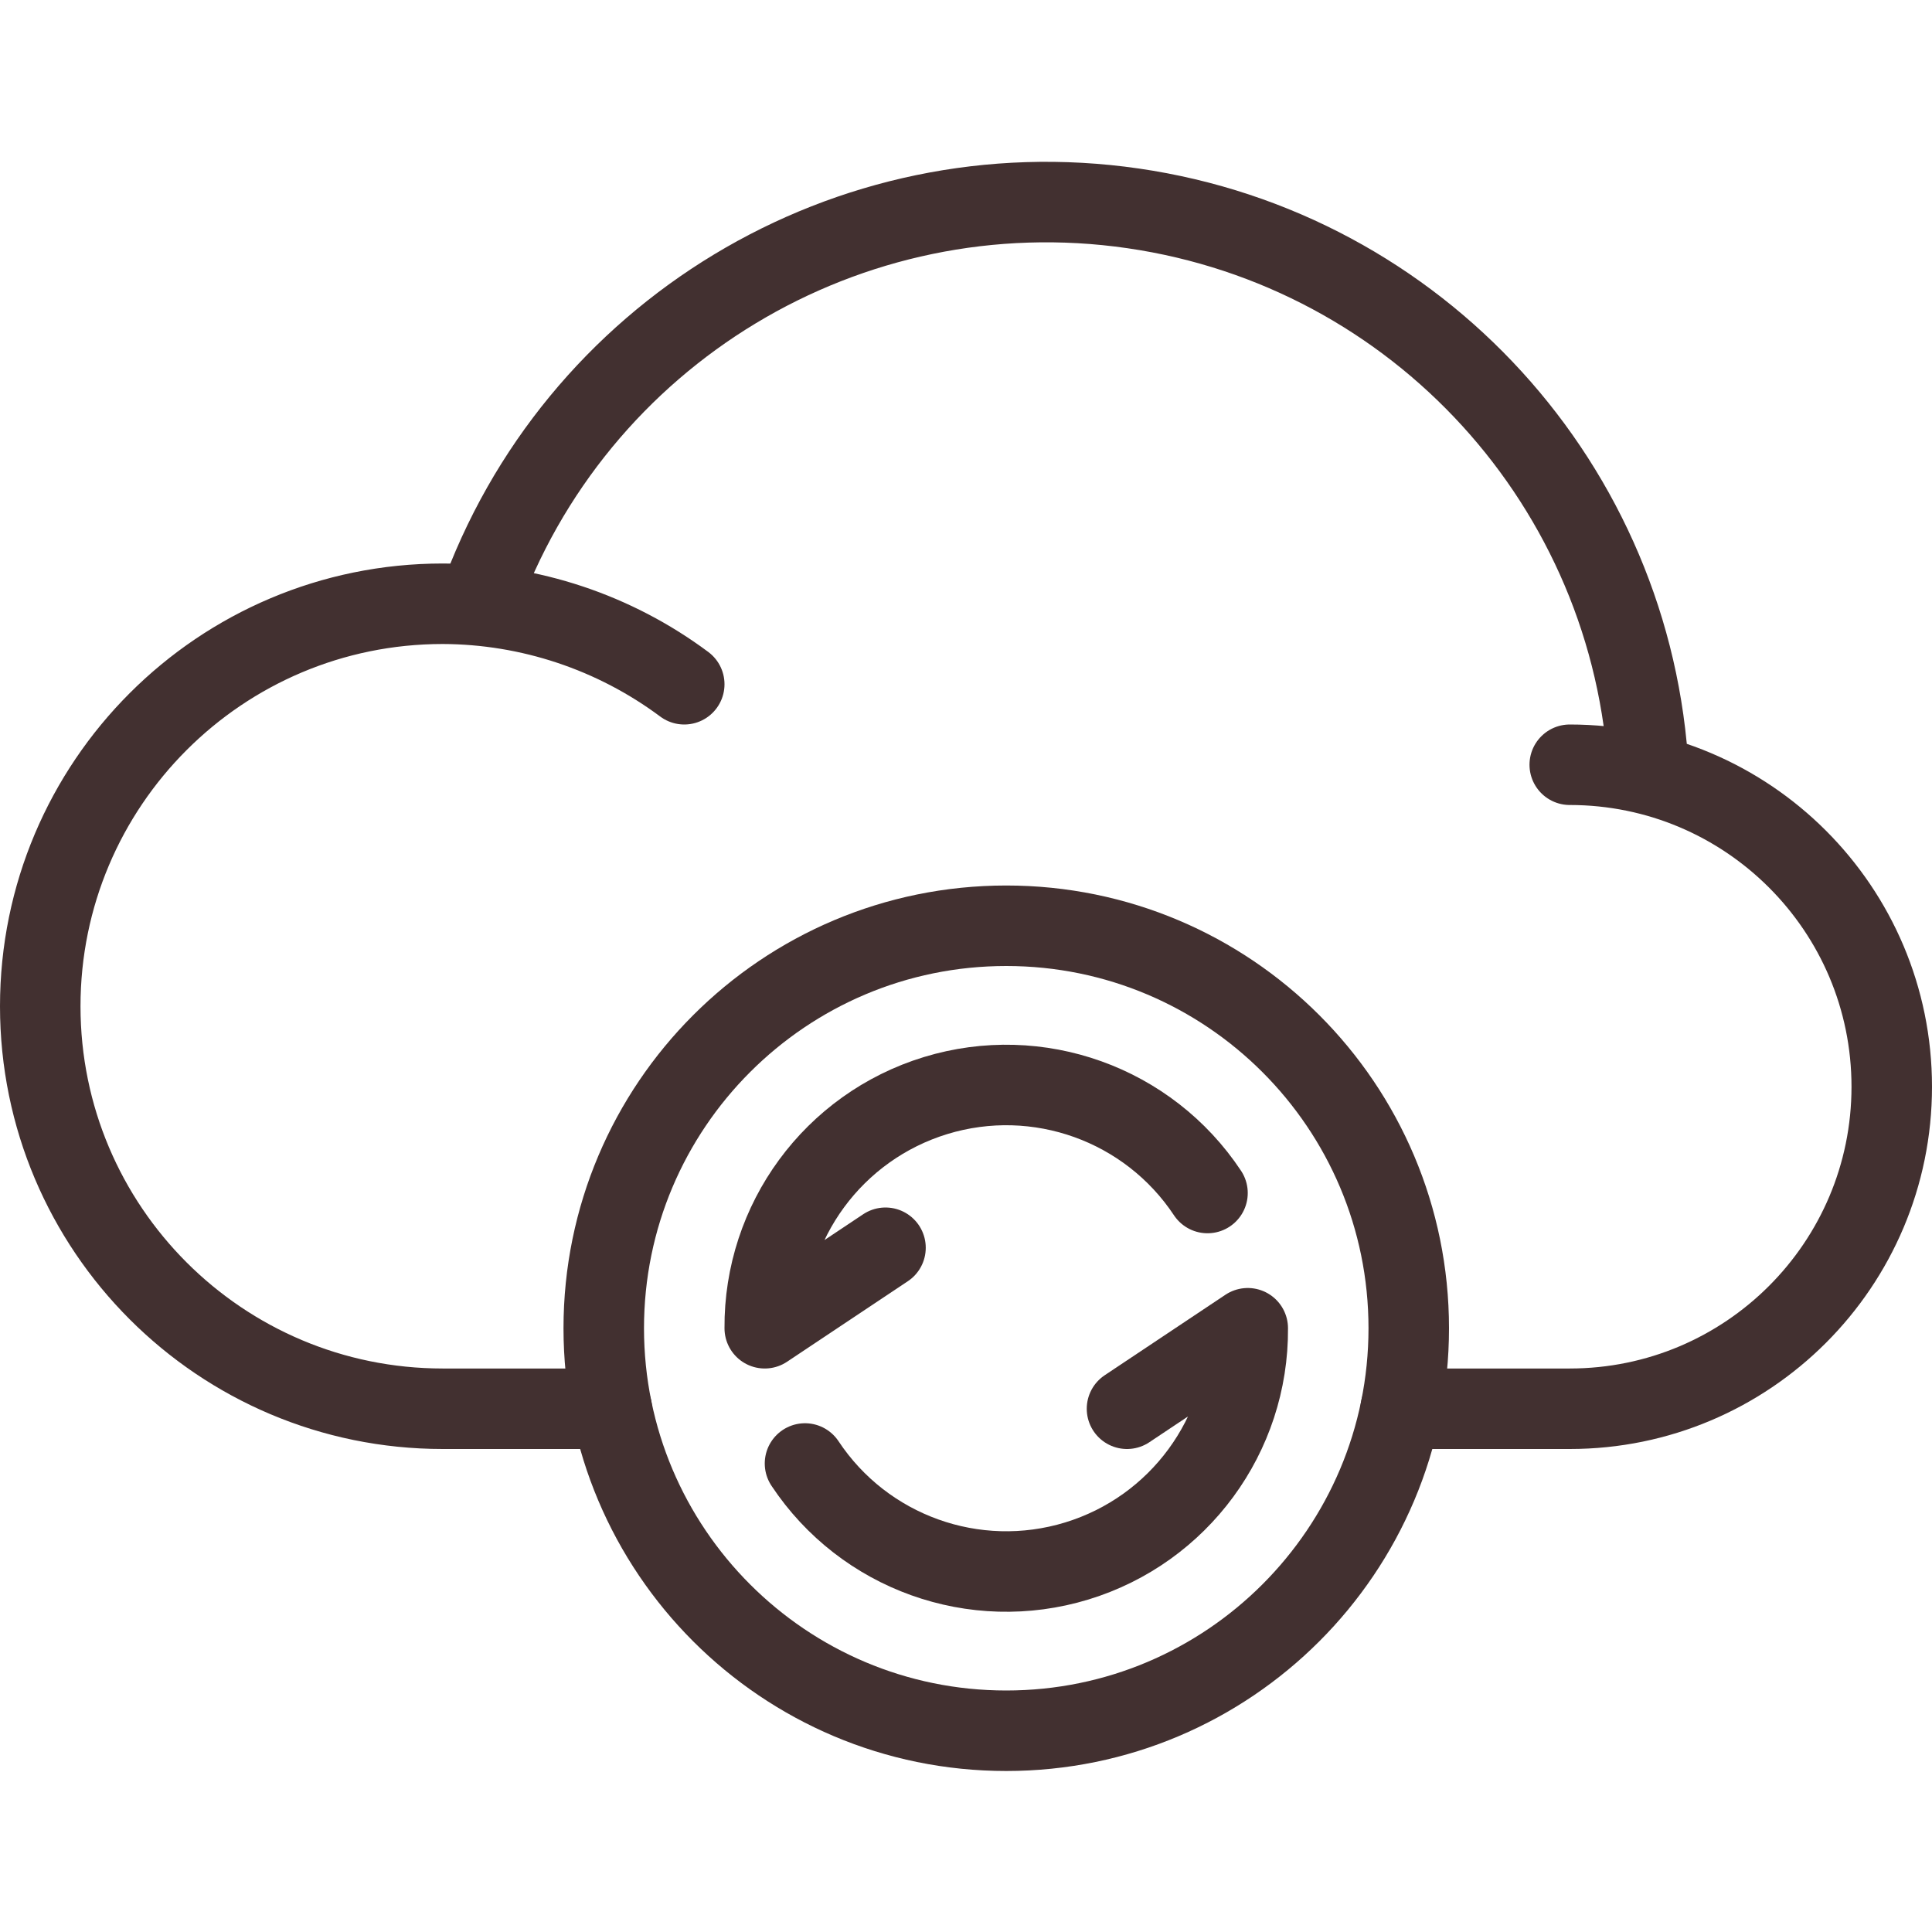
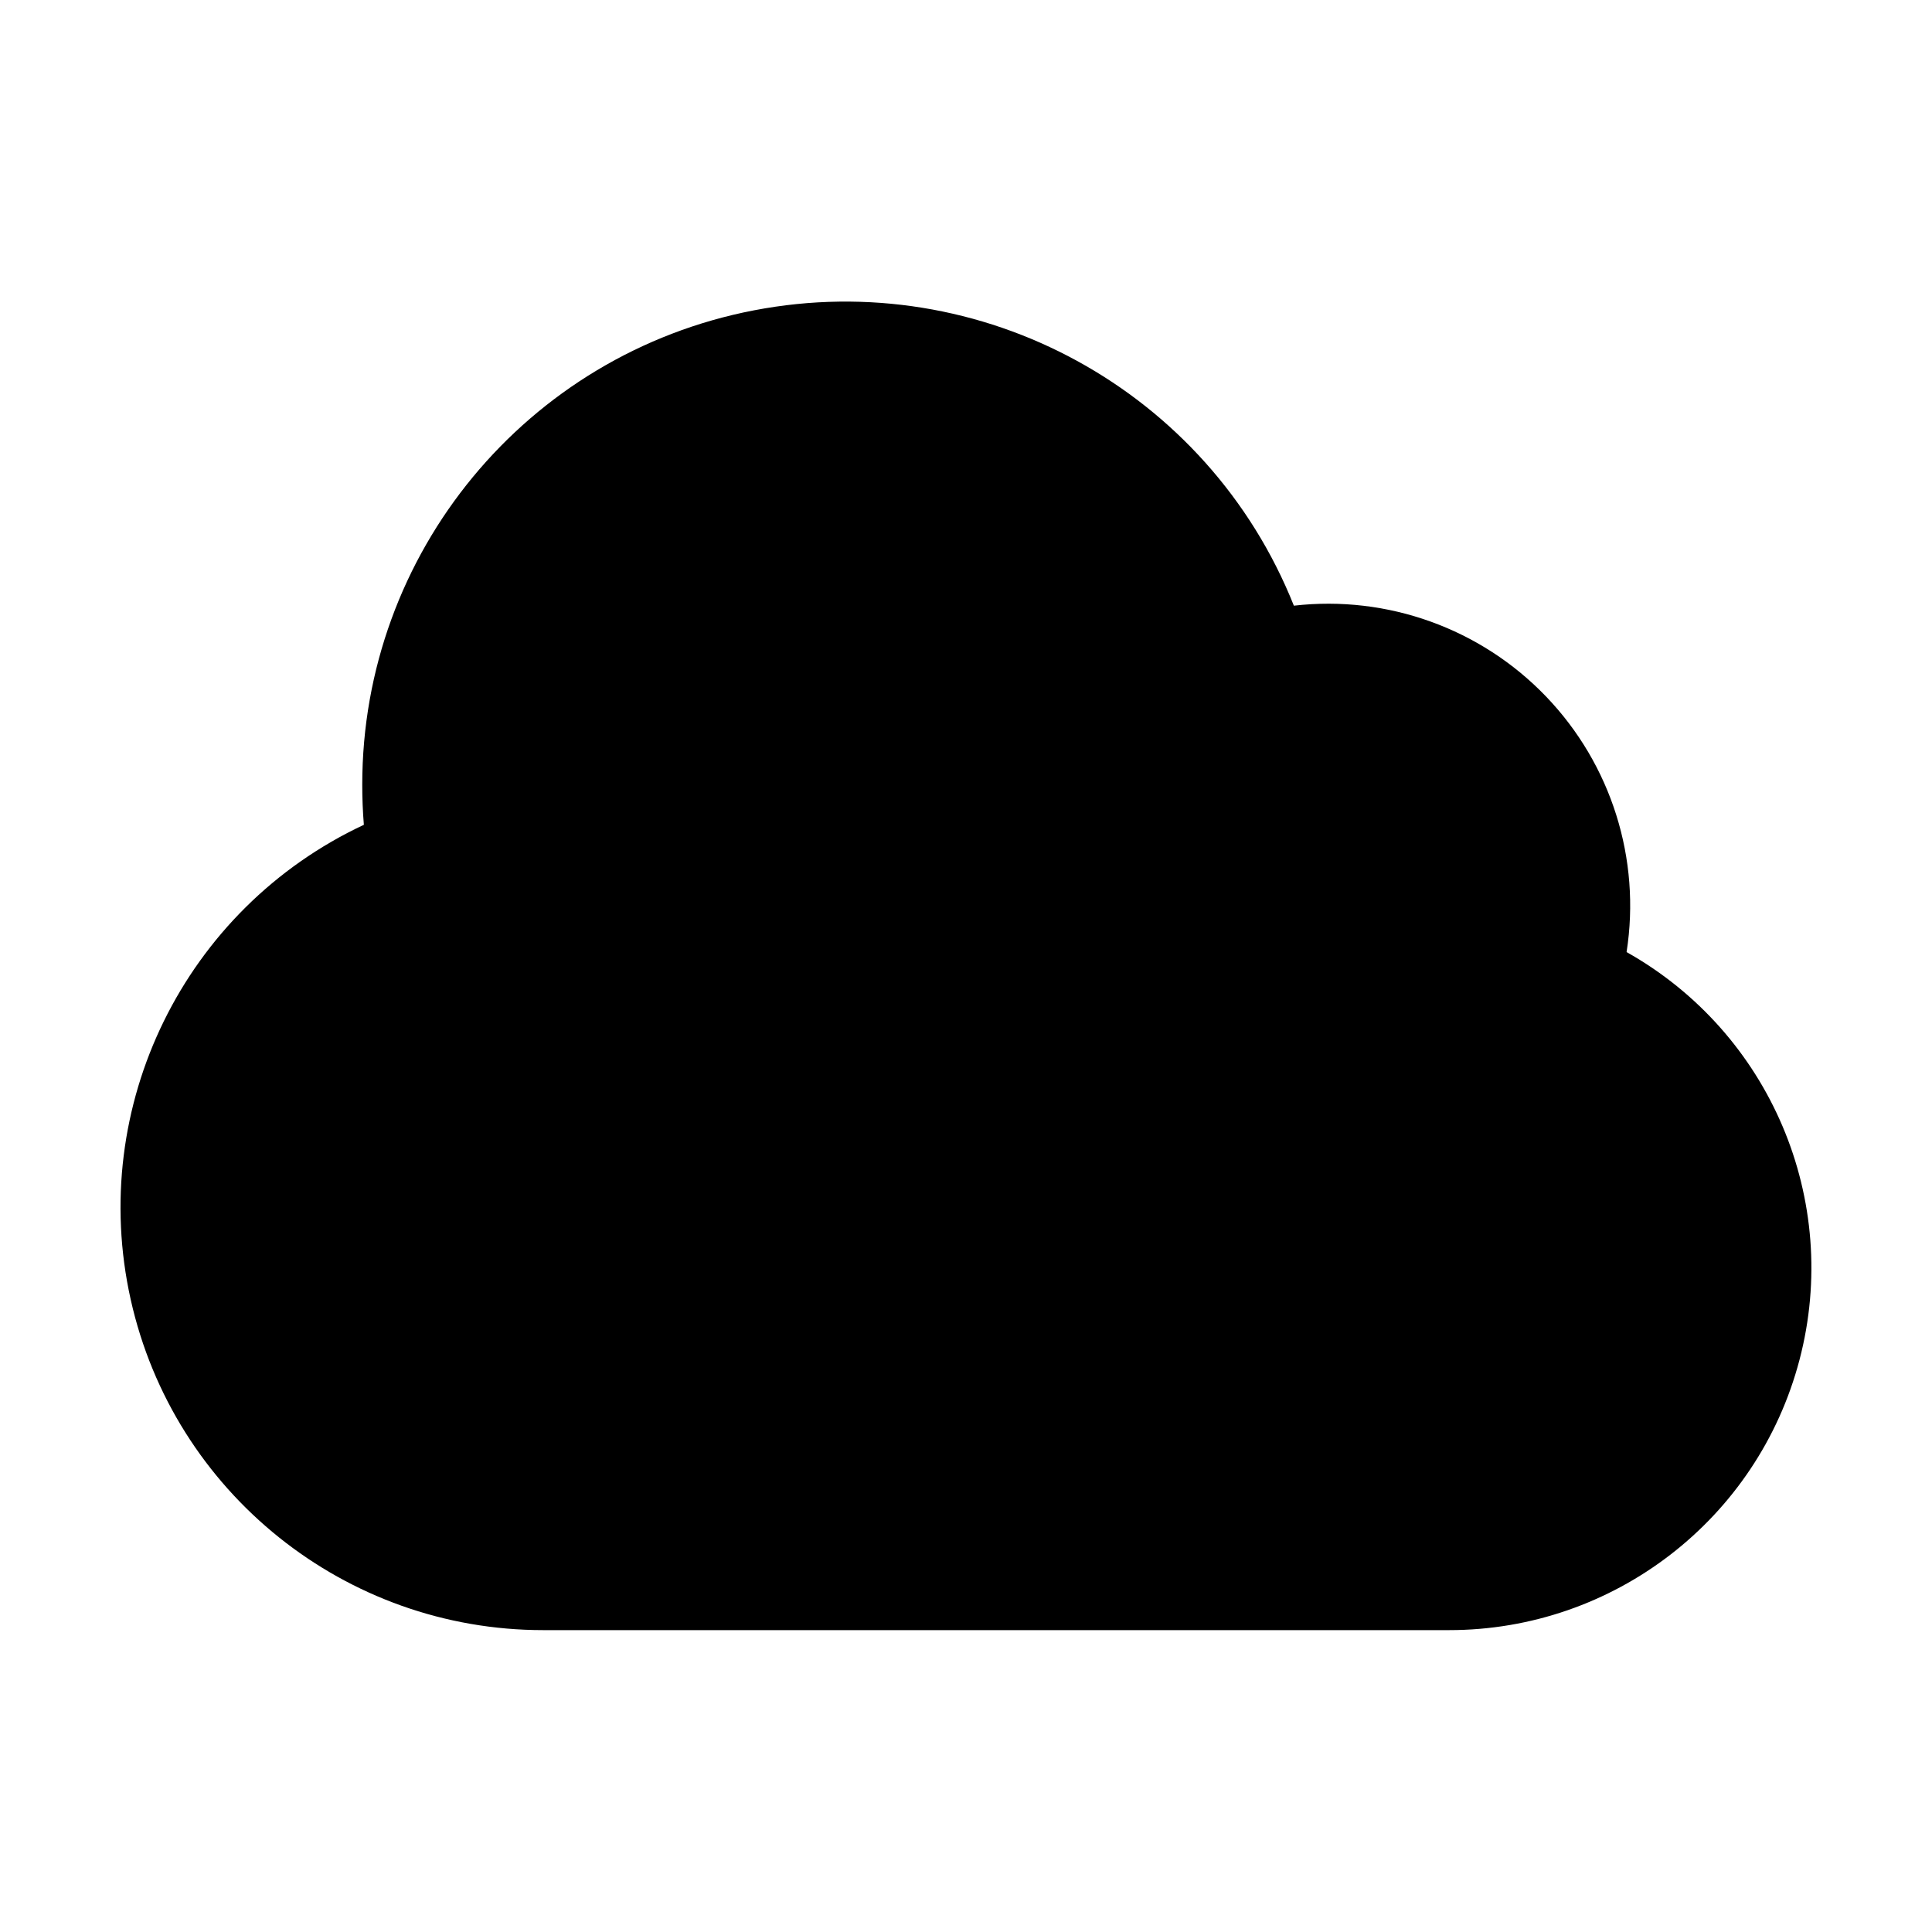
- <svg xmlns="http://www.w3.org/2000/svg" viewBox="0 0 24 24" id="87987">
-   <g data-name="Refresh Cloud 2" fill="#0b0a0a" class="color000000 svgShape">
-     <g data-name="&amp;lt;Group&amp;gt;" fill="#0b0a0a" class="color000000 svgShape">
-       <g data-name="&amp;lt;Group&amp;gt;" fill="#0b0a0a" class="color000000 svgShape">
-         <path fill="none" stroke="#423030" stroke-linecap="round" stroke-linejoin="round" d="M20.48 9.61A7.49 7.49 0 005.94 7.5M17.4 17.5h2.1a4 4 0 000-8M8.5 8.5a5.05 5.05 0 00-3-1 5 5 0 000 10h2.1" data-name="&amp;lt;Path&amp;gt;" class="colorStroke303c42 svgStroke" />
-       </g>
-       <g data-name="&amp;lt;Group&amp;gt;" fill="#0b0a0a" class="color000000 svgShape">
-         <g data-name="&amp;lt;Group&amp;gt;" fill="#0b0a0a" class="color000000 svgShape">
-           <circle cx="12.5" cy="16.5" r="5" fill="none" stroke="#423030" stroke-linecap="round" stroke-linejoin="round" data-name="&amp;lt;Path&amp;gt;" class="colorStroke303c42 svgStroke" />
-         </g>
-         <path fill="none" stroke="#423030" stroke-linecap="round" stroke-linejoin="round" d="M9.5 16.5a3 3 0 0 1 5.5-1.68M15.5 16.5a3 3 0 0 1-5.5 1.68M9.5 16.5l1.5-1M15.5 16.5l-1.5 1" data-name="&amp;lt;Path&amp;gt;" class="colorStroke303c42 svgStroke" />
-       </g>
-     </g>
-   </g>
+ <svg xmlns="http://www.w3.org/2000/svg" viewBox="0 0 24 24" fill="currentColor" class="w-6 h-6">
+   <path fill-rule="evenodd" d="M4.5 9.75a6 6 0 0 1 11.573-2.226 3.75 3.75 0 0 1 4.133 4.303A4.5 4.5 0 0 1 18 20.25H6.75a5.25 5.25 0 0 1-2.23-10.004 6.072 6.072 0 0 1-.02-.496Z" clip-rule="evenodd" />
</svg>
